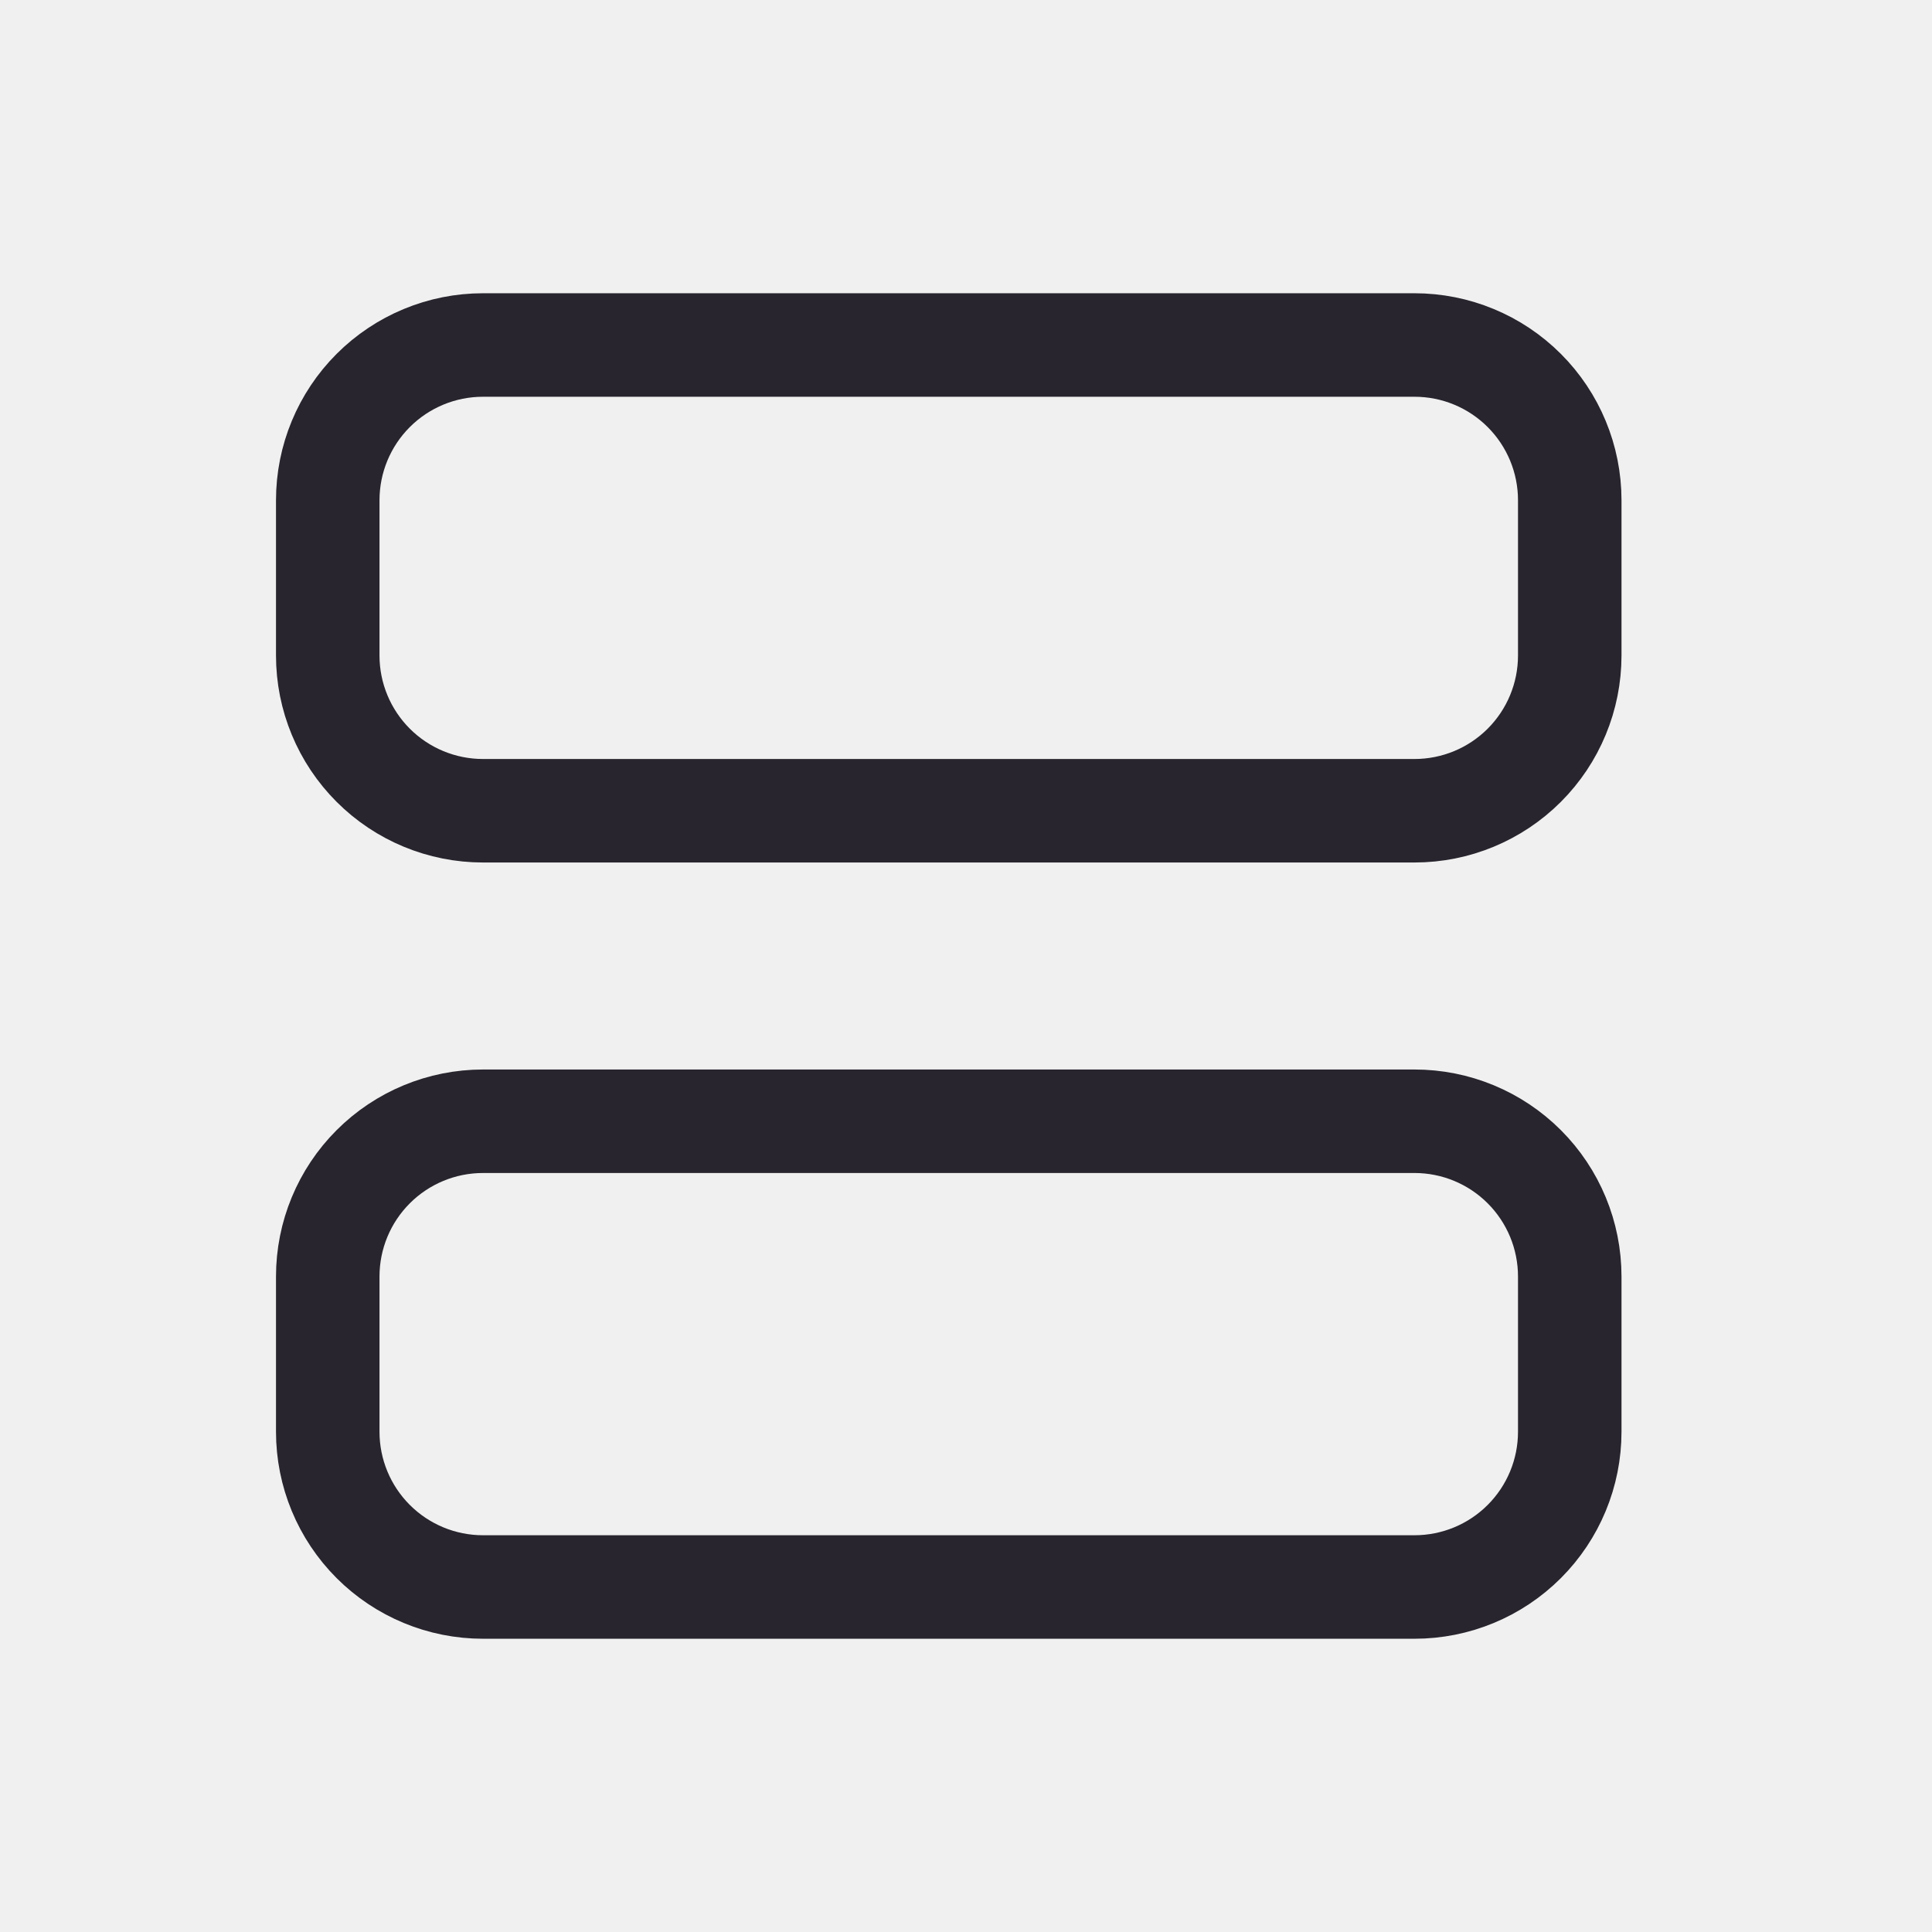
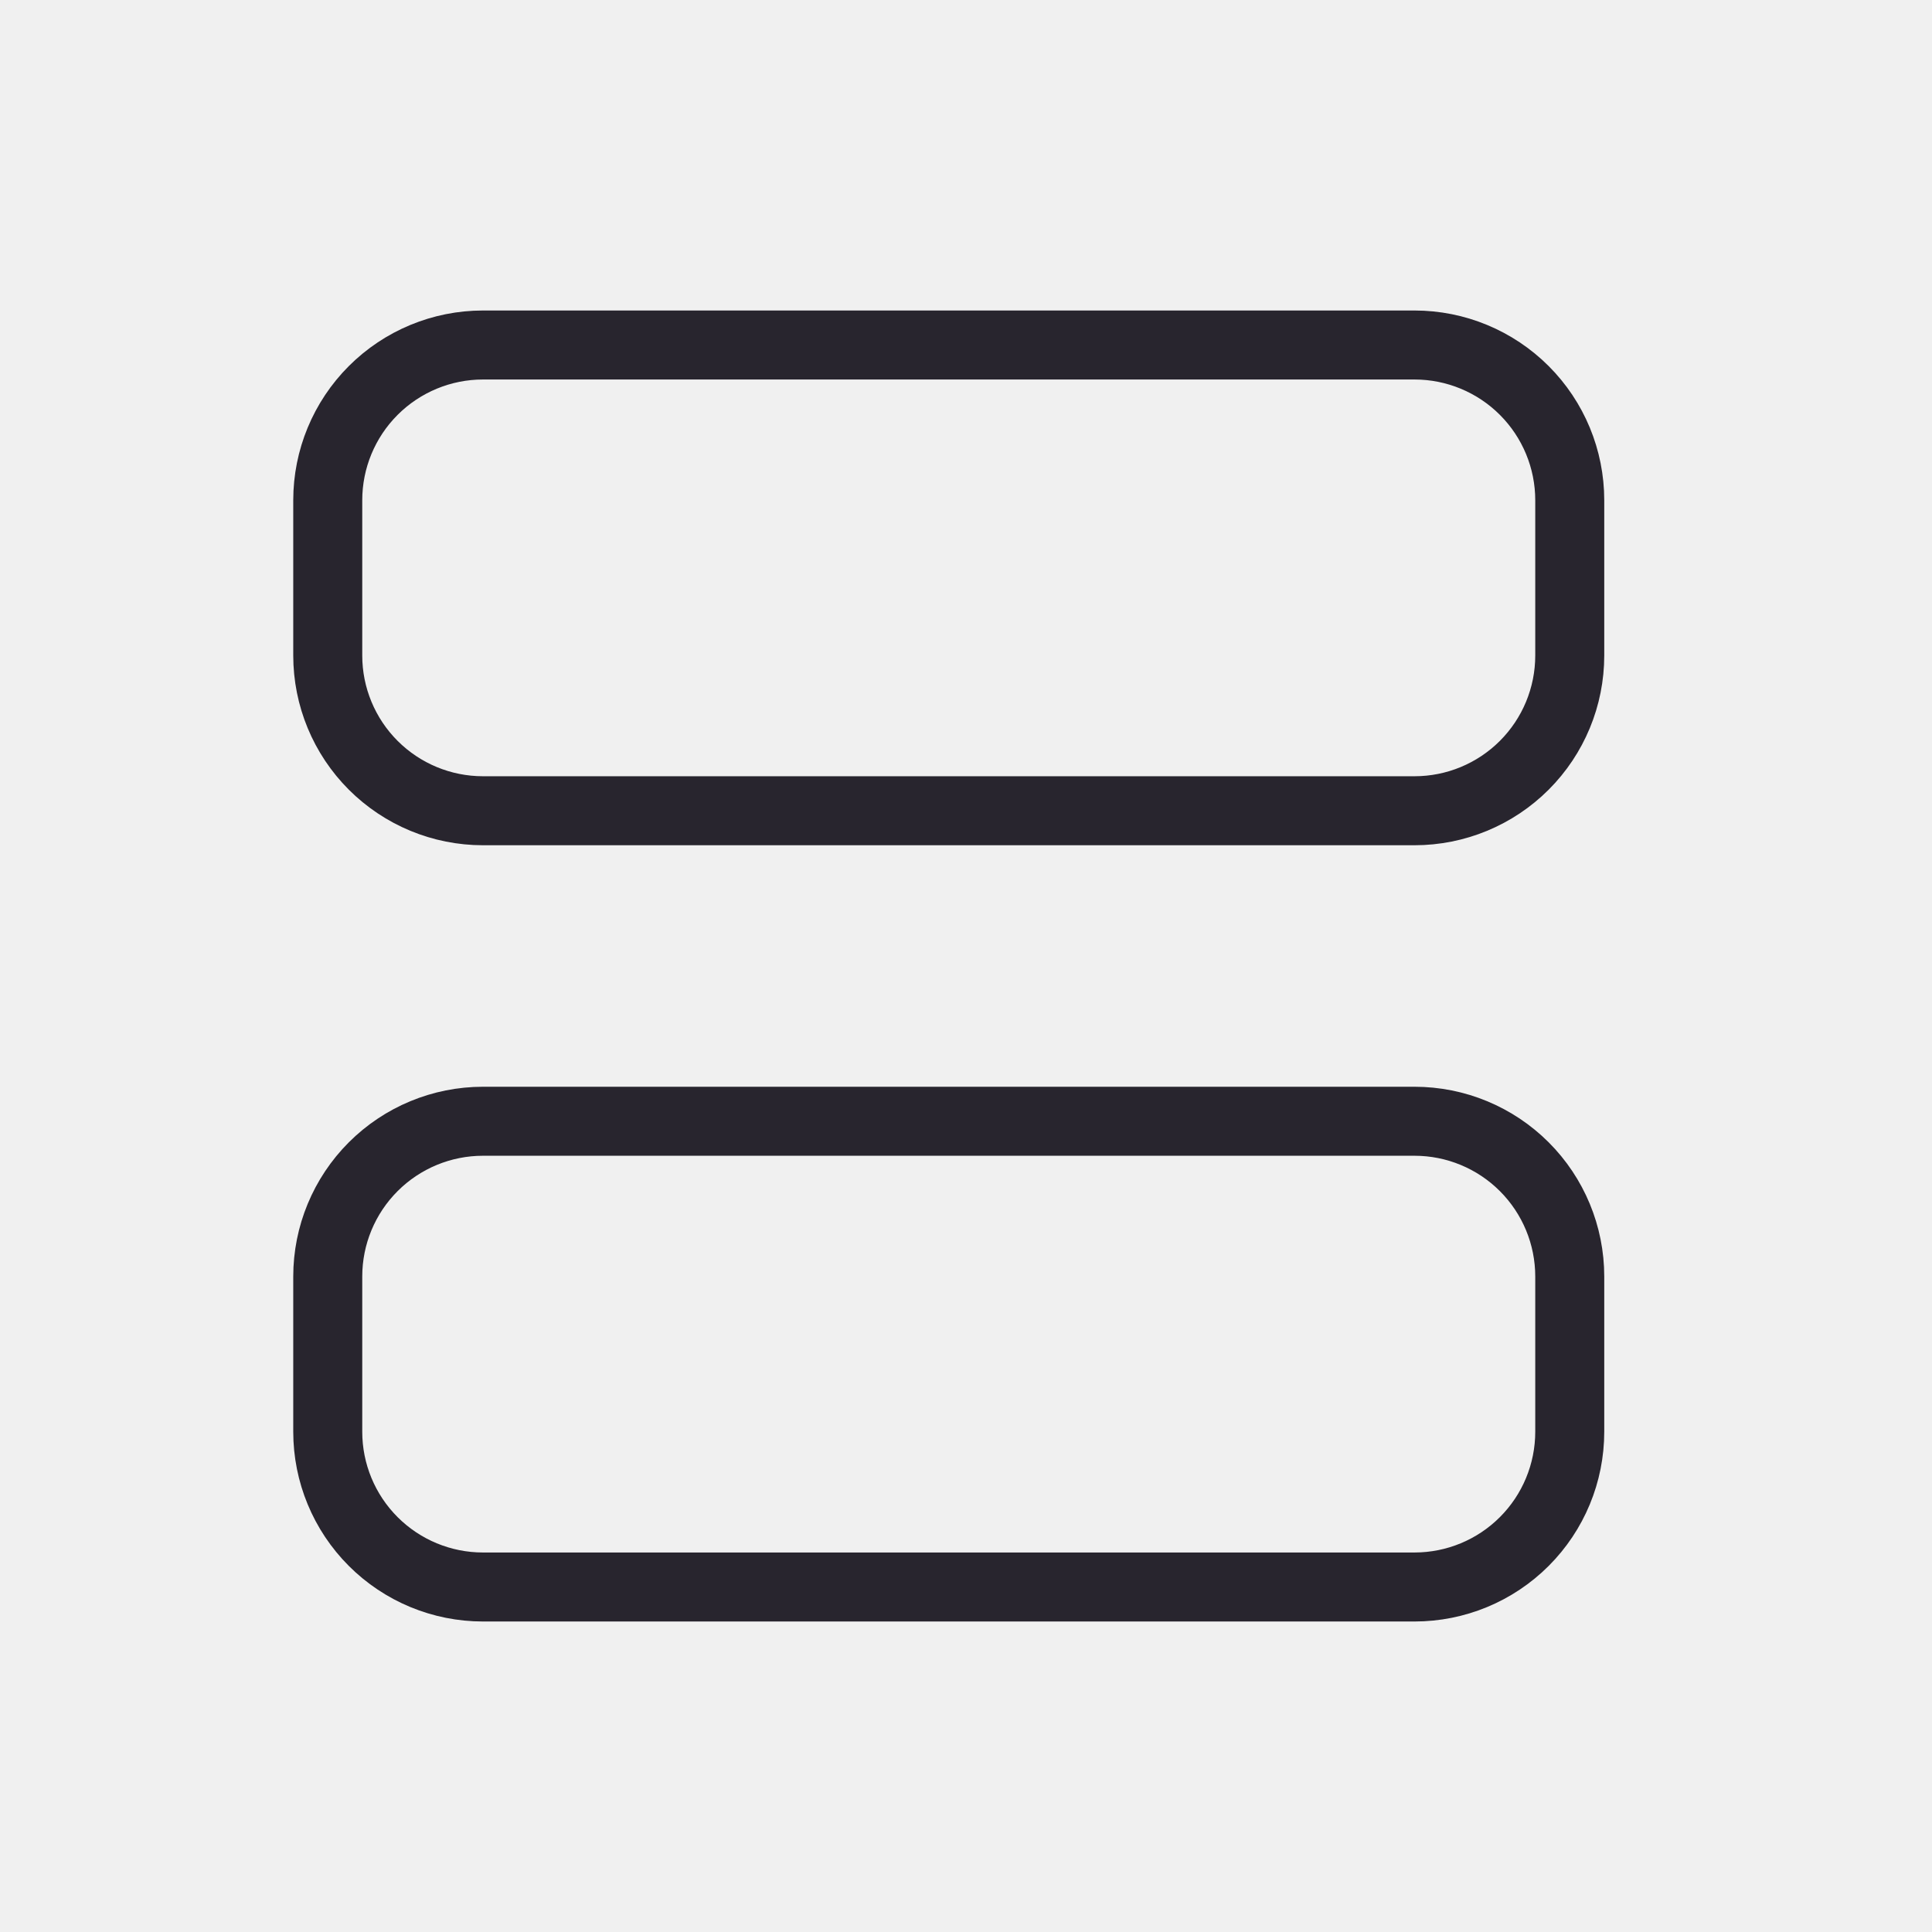
<svg xmlns="http://www.w3.org/2000/svg" width="28" height="28" viewBox="0 0 28 28" fill="none">
-   <g clip-path="url(#clip0_725_5164)">
-     <path d="M4.75 7.25C4.75 6.653 4.987 6.081 5.409 5.659C5.831 5.237 6.403 5 7 5H20.5C21.097 5 21.669 5.237 22.091 5.659C22.513 6.081 22.75 6.653 22.75 7.25V9.5C22.75 10.097 22.513 10.669 22.091 11.091C21.669 11.513 21.097 11.75 20.5 11.75H7C6.403 11.75 5.831 11.513 5.409 11.091C4.987 10.669 4.75 10.097 4.75 9.5V7.25Z" stroke="#28252E" stroke-width="1.5" stroke-linecap="round" stroke-linejoin="round" />
-     <path d="M4.75 18.5C4.75 17.903 4.987 17.331 5.409 16.909C5.831 16.487 6.403 16.25 7 16.25H20.5C21.097 16.25 21.669 16.487 22.091 16.909C22.513 17.331 22.75 17.903 22.75 18.5V20.75C22.75 21.347 22.513 21.919 22.091 22.341C21.669 22.763 21.097 23 20.5 23H7C6.403 23 5.831 22.763 5.409 22.341C4.987 21.919 4.75 21.347 4.75 20.75V18.5Z" stroke="#28252E" stroke-width="1.5" stroke-linecap="round" stroke-linejoin="round" />
+   <g clipPath="url(#clip0_725_5164)">
+     <path d="M4.75 7.25C4.75 6.653 4.987 6.081 5.409 5.659C5.831 5.237 6.403 5 7 5H20.5C21.097 5 21.669 5.237 22.091 5.659C22.513 6.081 22.75 6.653 22.75 7.25V9.5C22.75 10.097 22.513 10.669 22.091 11.091C21.669 11.513 21.097 11.75 20.5 11.75H7C6.403 11.75 5.831 11.513 5.409 11.091C4.987 10.669 4.75 10.097 4.75 9.5V7.25Z" stroke="#28252E" strokeWidth="1.5" strokeLinecap="round" strokeLinejoin="round" />
+     <path d="M4.75 18.5C4.75 17.903 4.987 17.331 5.409 16.909C5.831 16.487 6.403 16.25 7 16.25H20.5C21.097 16.25 21.669 16.487 22.091 16.909C22.513 17.331 22.75 17.903 22.75 18.5V20.75C22.75 21.347 22.513 21.919 22.091 22.341C21.669 22.763 21.097 23 20.5 23H7C6.403 23 5.831 22.763 5.409 22.341C4.987 21.919 4.75 21.347 4.75 20.75V18.5Z" stroke="#28252E" strokeWidth="1.5" strokeLinecap="round" strokeLinejoin="round" />
  </g>
  <defs>
    <clipPath id="clip0_725_5164">
      <rect width="27" height="27" fill="white" transform="translate(0.25 0.5)" />
    </clipPath>
  </defs>
</svg>
